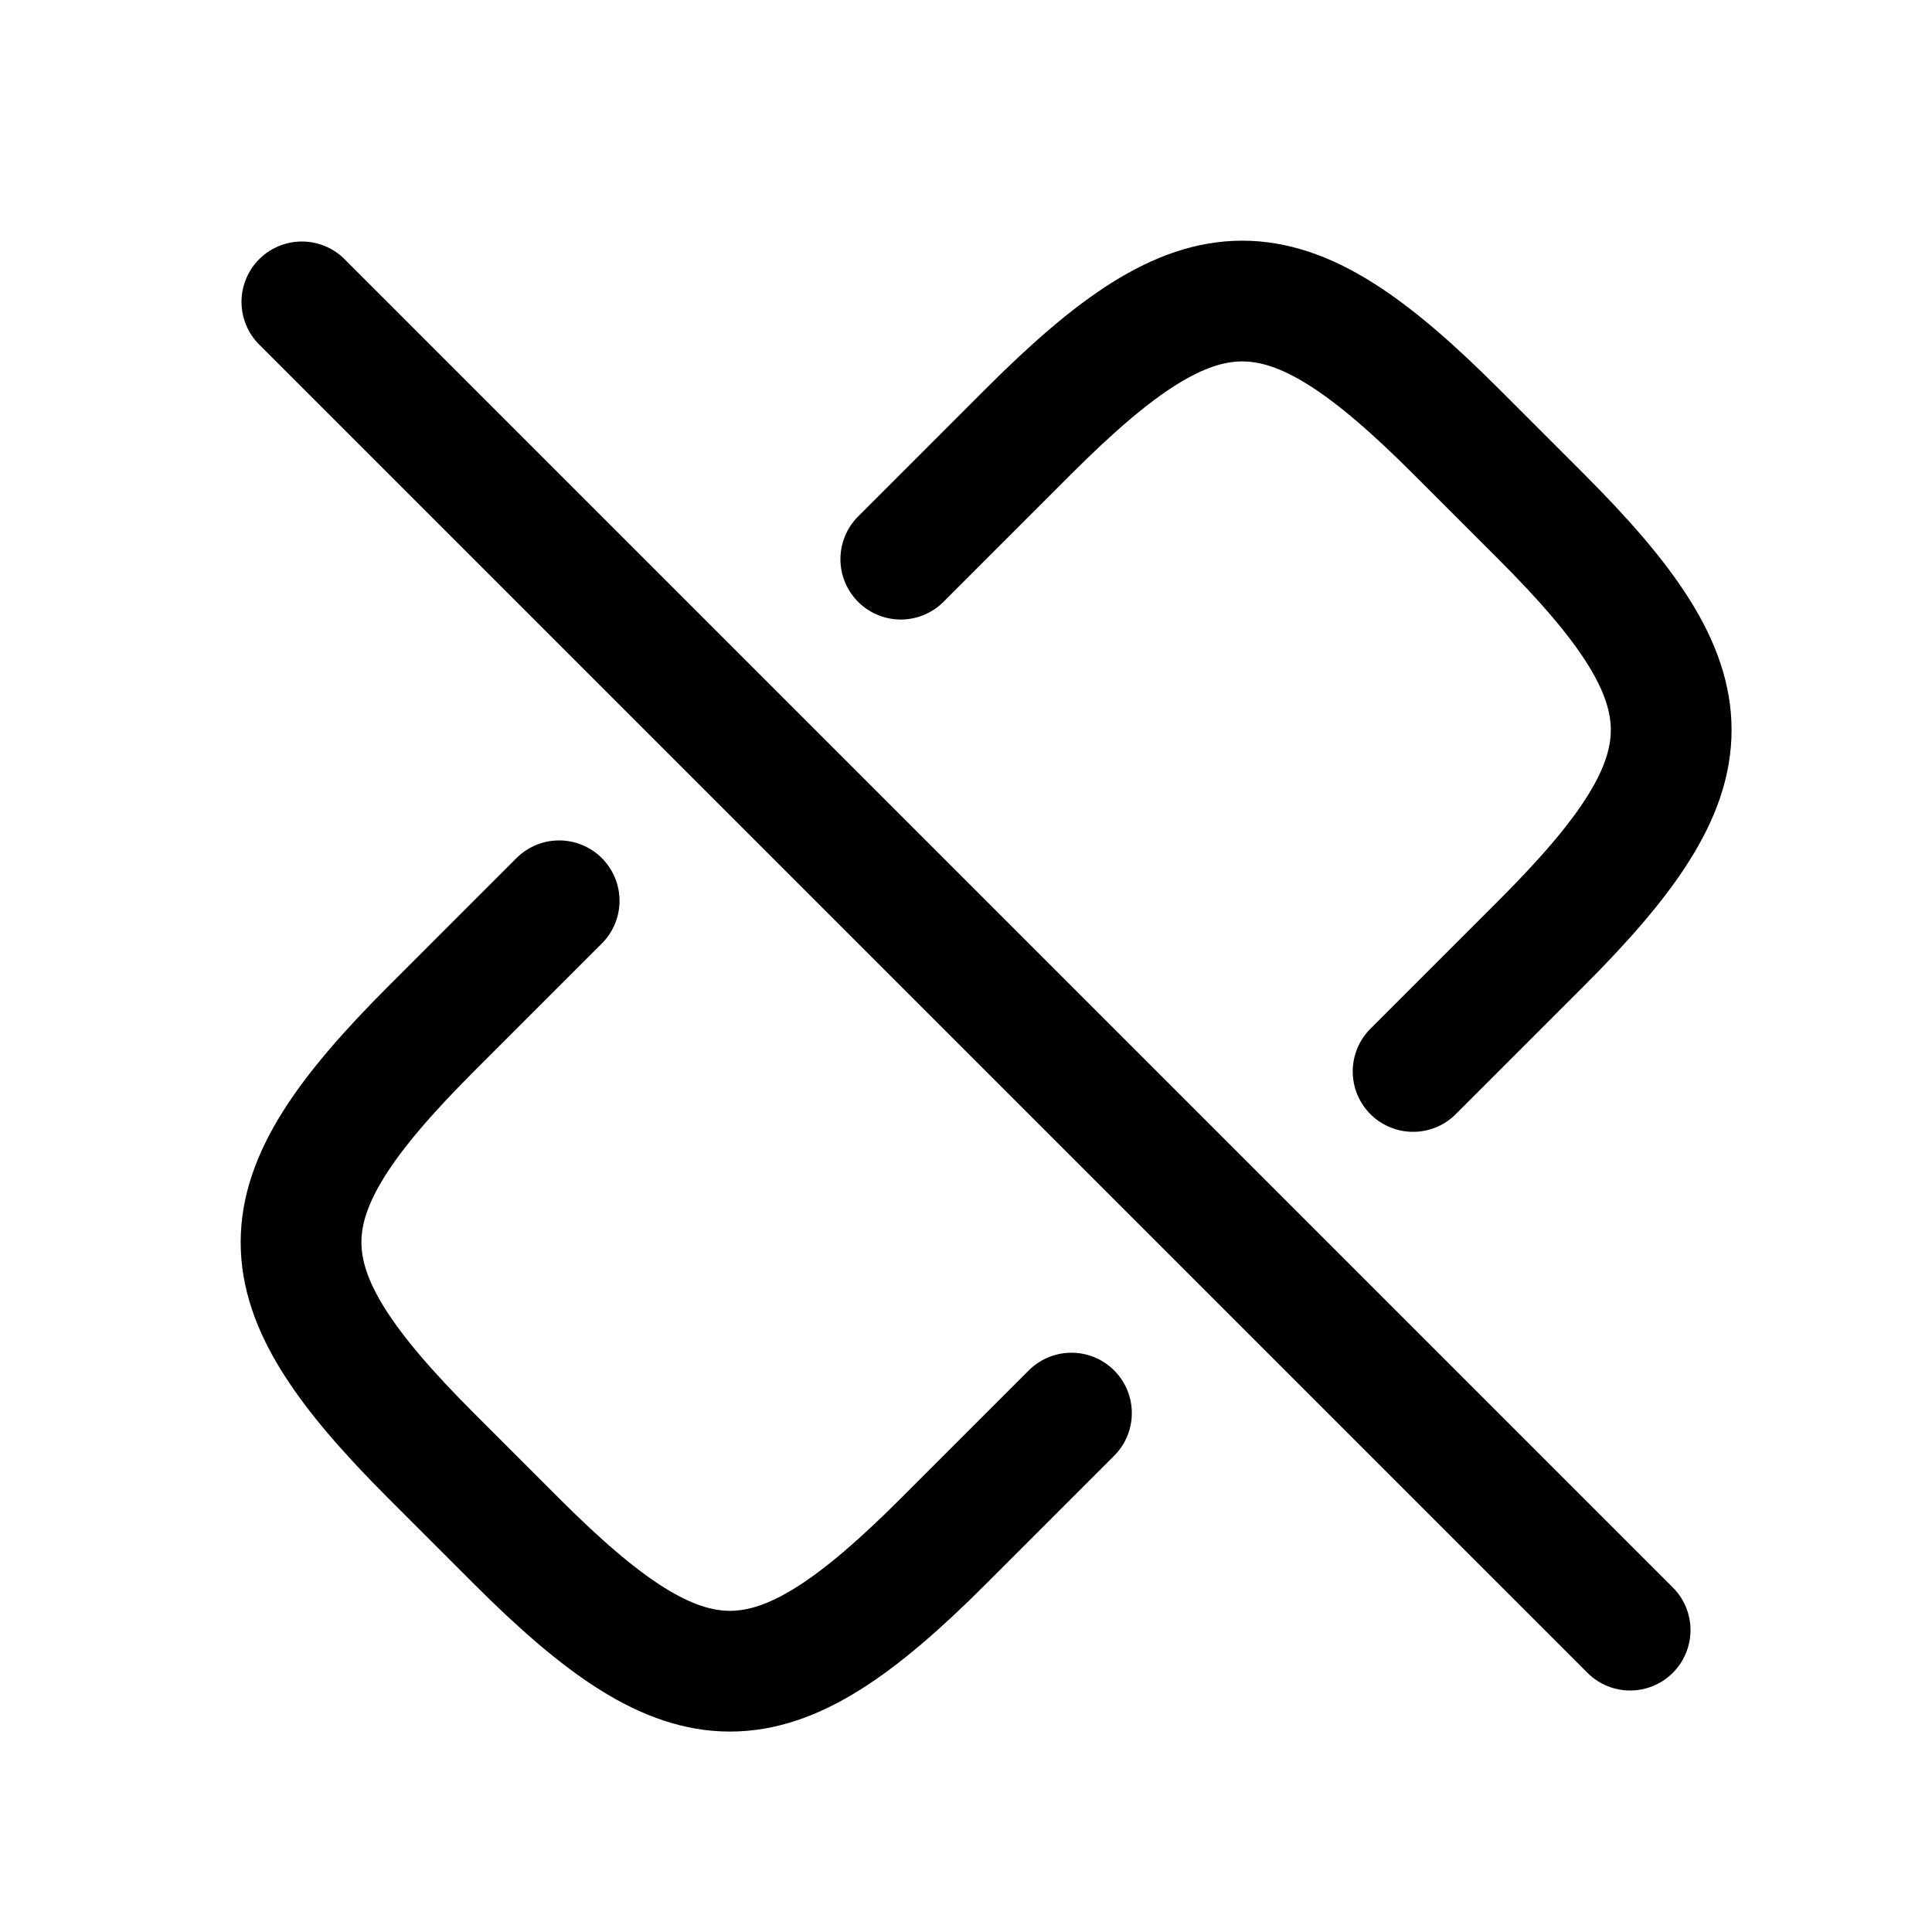
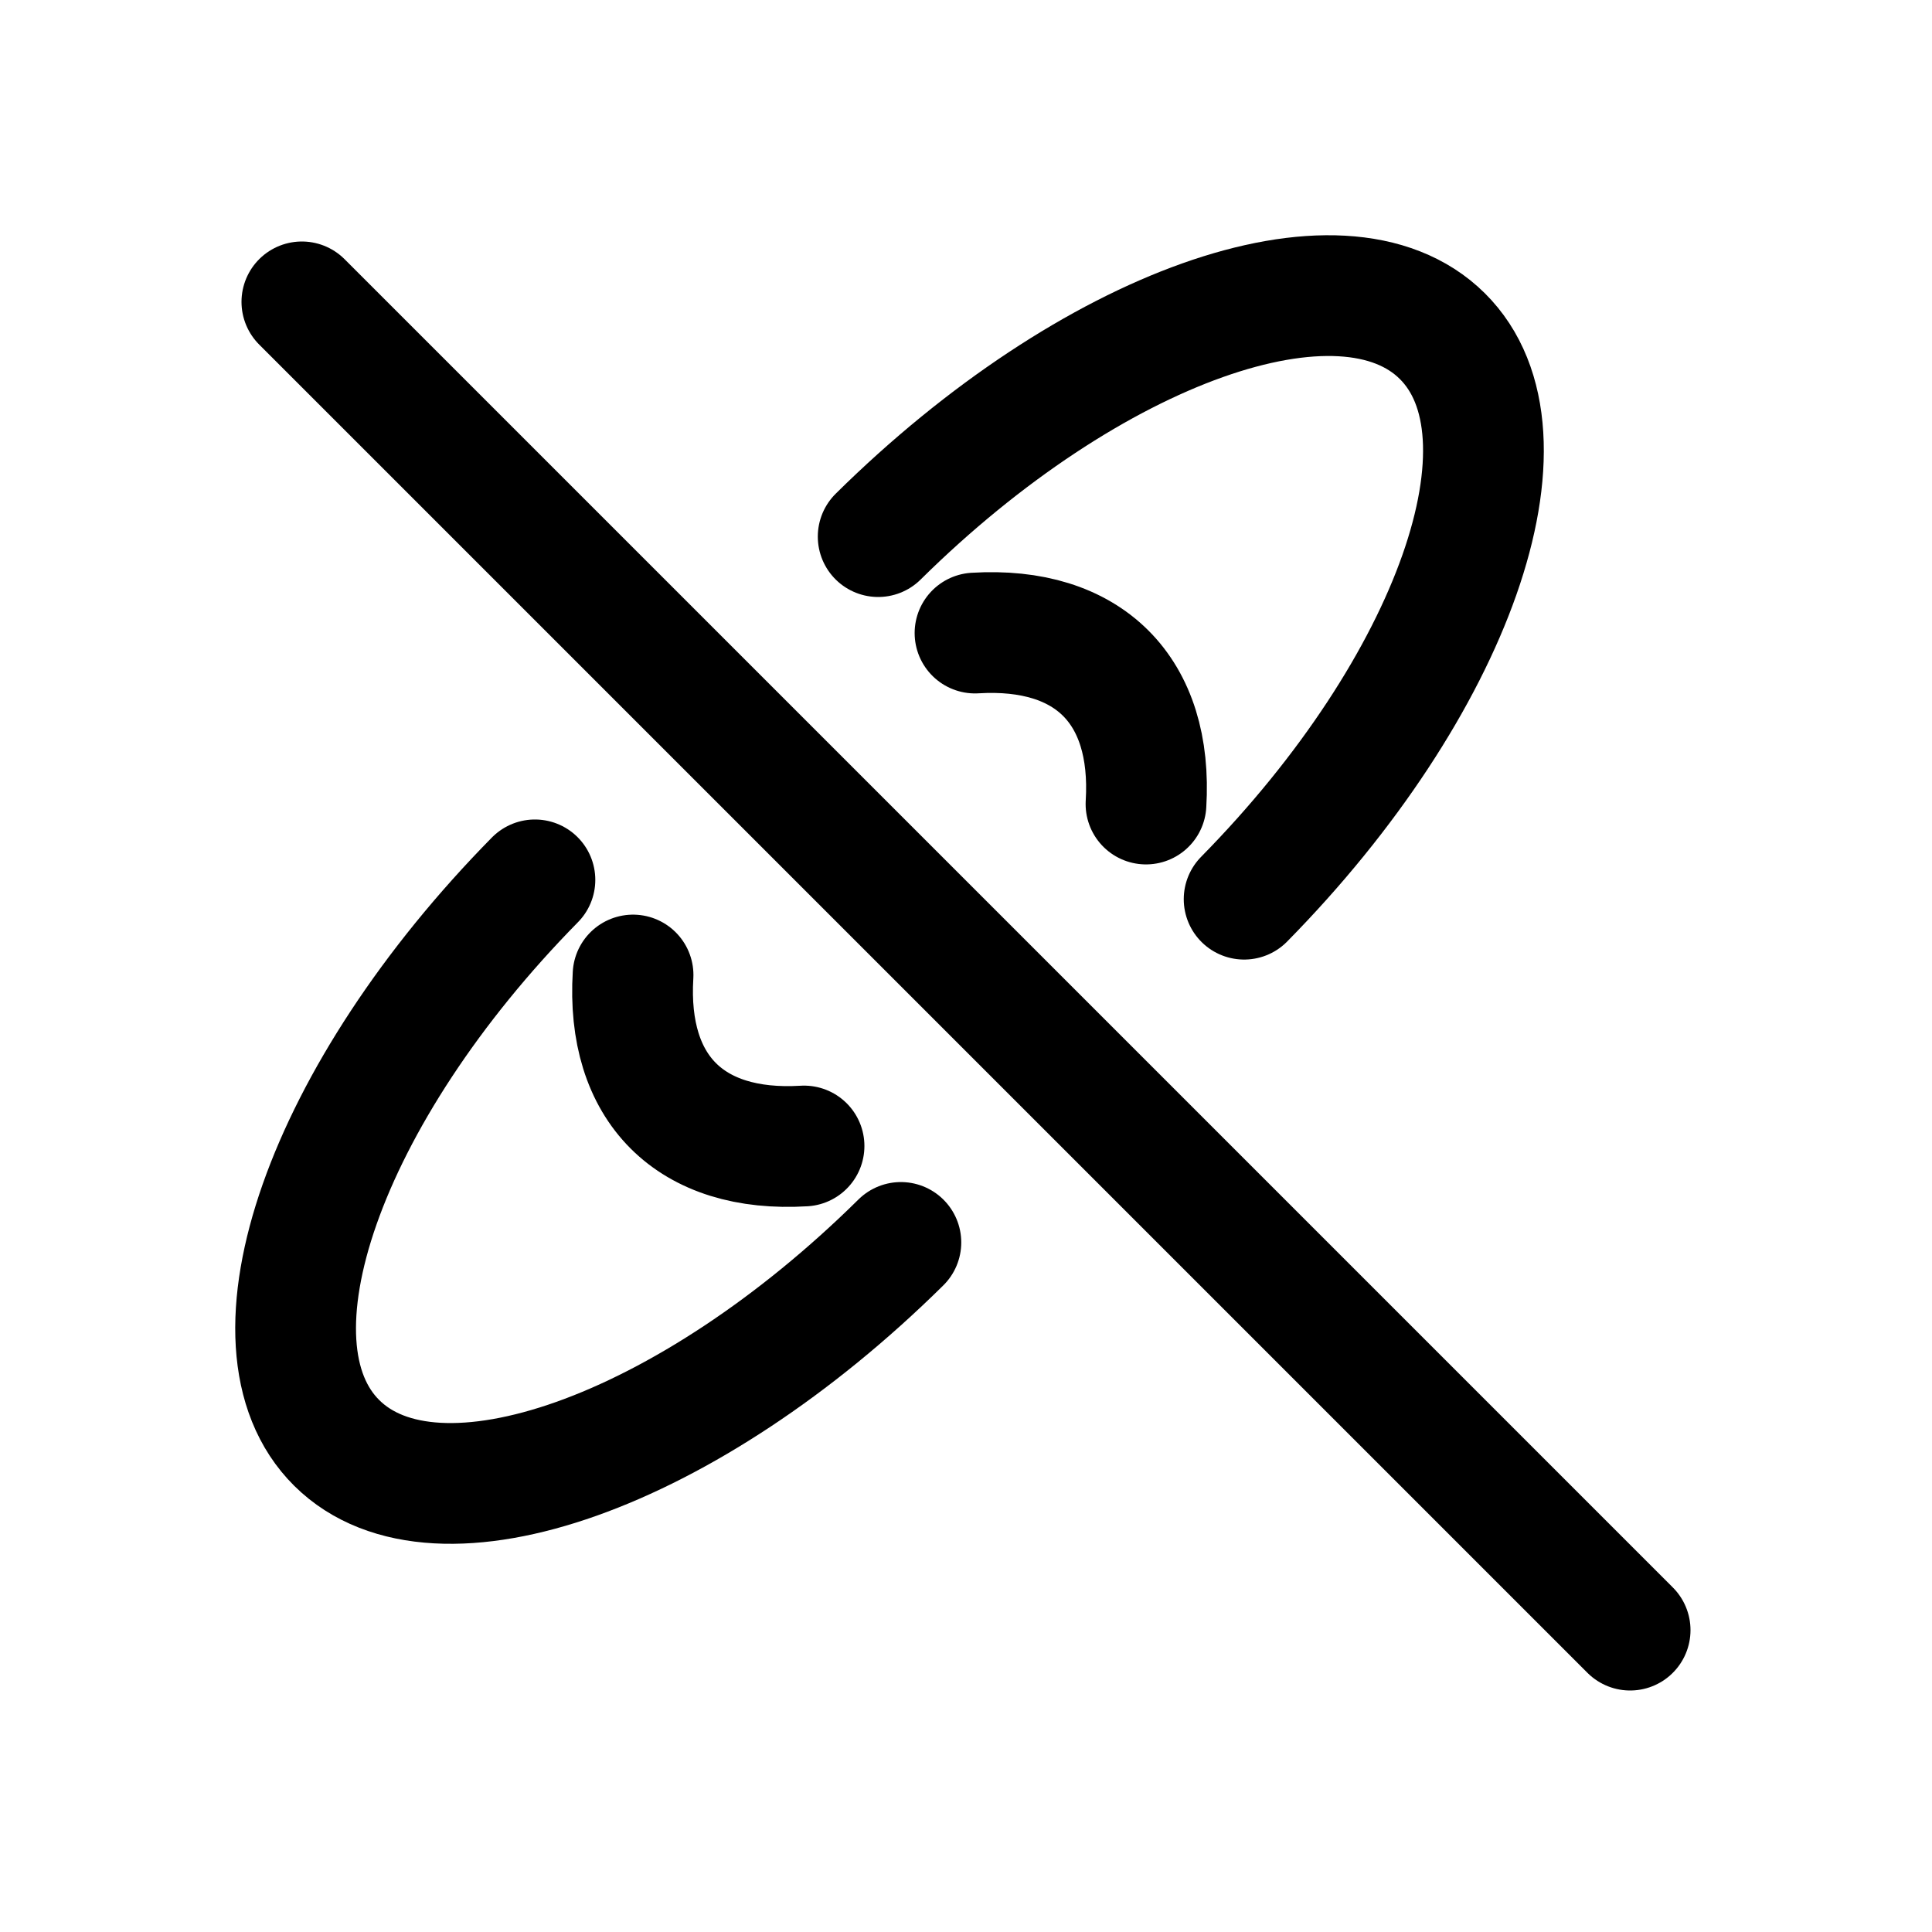
<svg xmlns="http://www.w3.org/2000/svg" width="24" height="24" viewBox="0 0 24 24" fill="none" stroke="currentColor" stroke-width="1.5" stroke-linecap="round" stroke-linejoin="round">
-   <path d="m6.946 11.19-1.59 1.59c-2.155 2.155-2.155 3.149 0 5.304l1.06 1.06c2.155 2.155 3.149 2.155 5.304 0l1.59-1.59" />
-   <path d="m11.19 6.946 1.59-1.59c2.155-2.155 3.149-2.155 5.304 0l1.06 1.06c2.155 2.155 2.155 3.149 0 5.304l-1.59 1.59" />
+   <path d="M11.191 15.434a6.8 3.2-45 0 1-4.546-4.504m5.467-3.066a6.8 3.2-45 0 1 2.124 2.124m-4.248 4.248a6.8 3.2-45 0 1-2.124-2.124m3.045-5.446a6.8 3.2-45 0 1 4.546 4.504" />
  <path d="m3.75 3.75 16.5 16.5" />
</svg>
